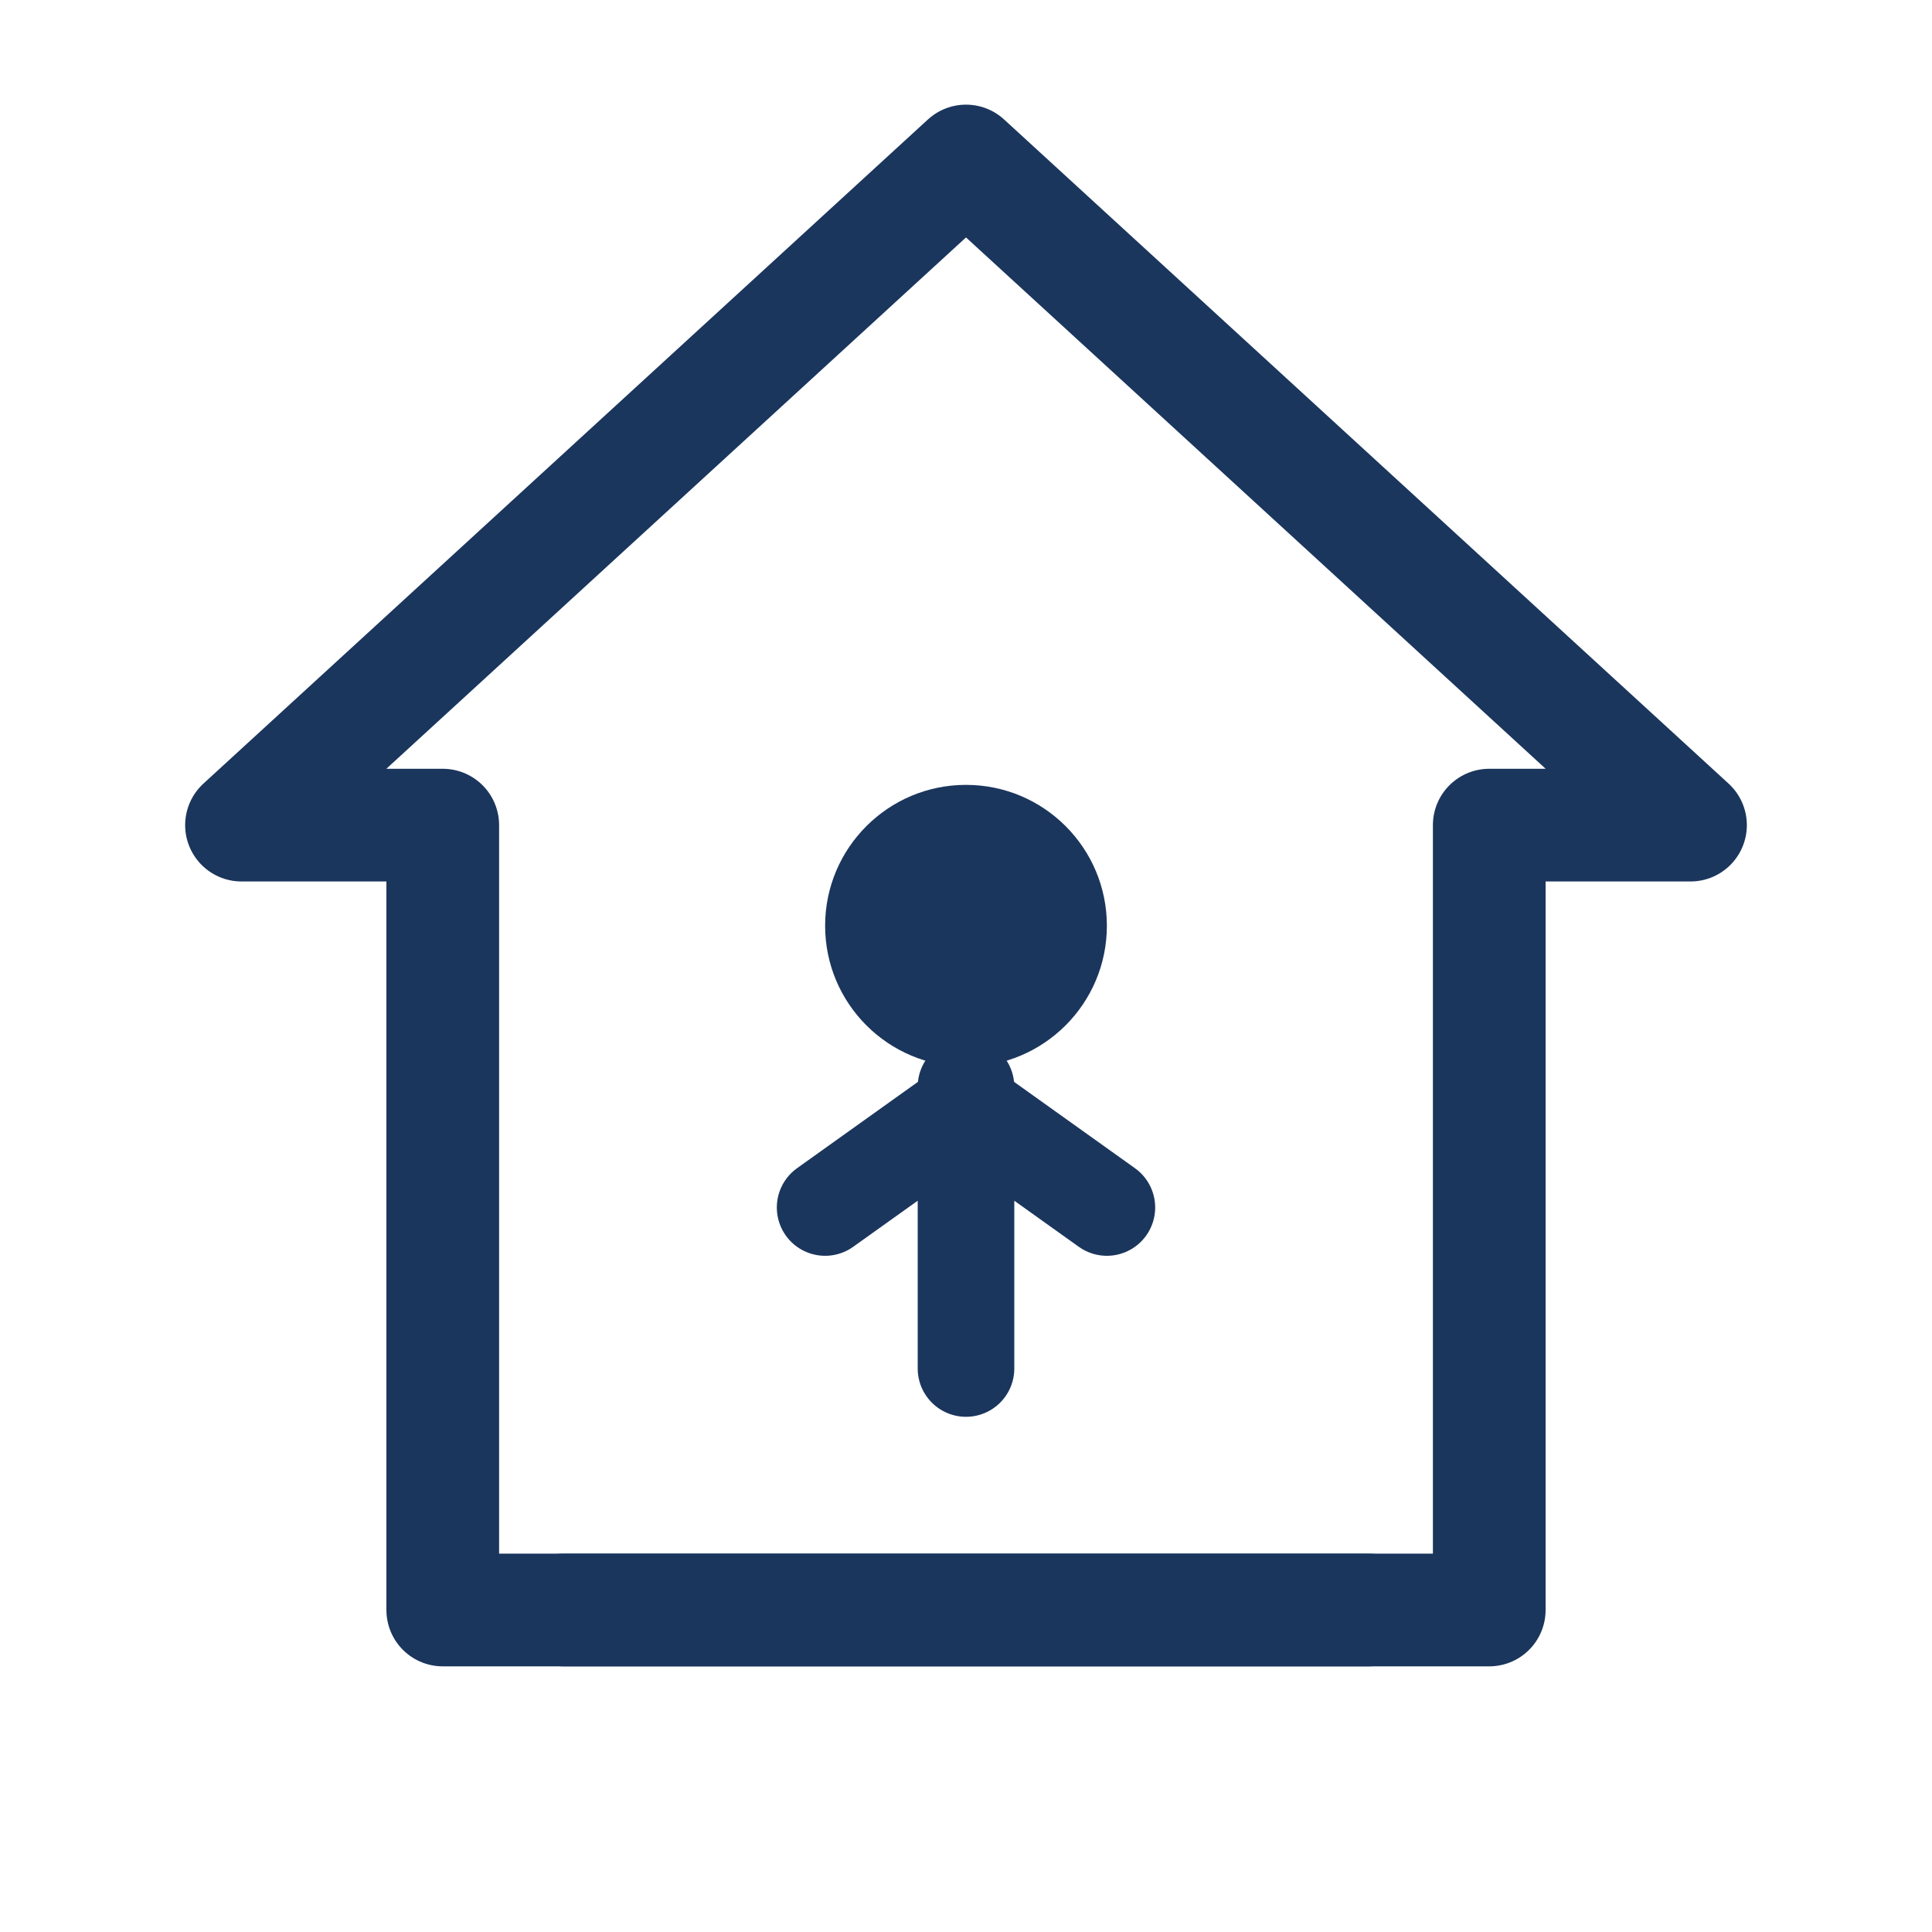
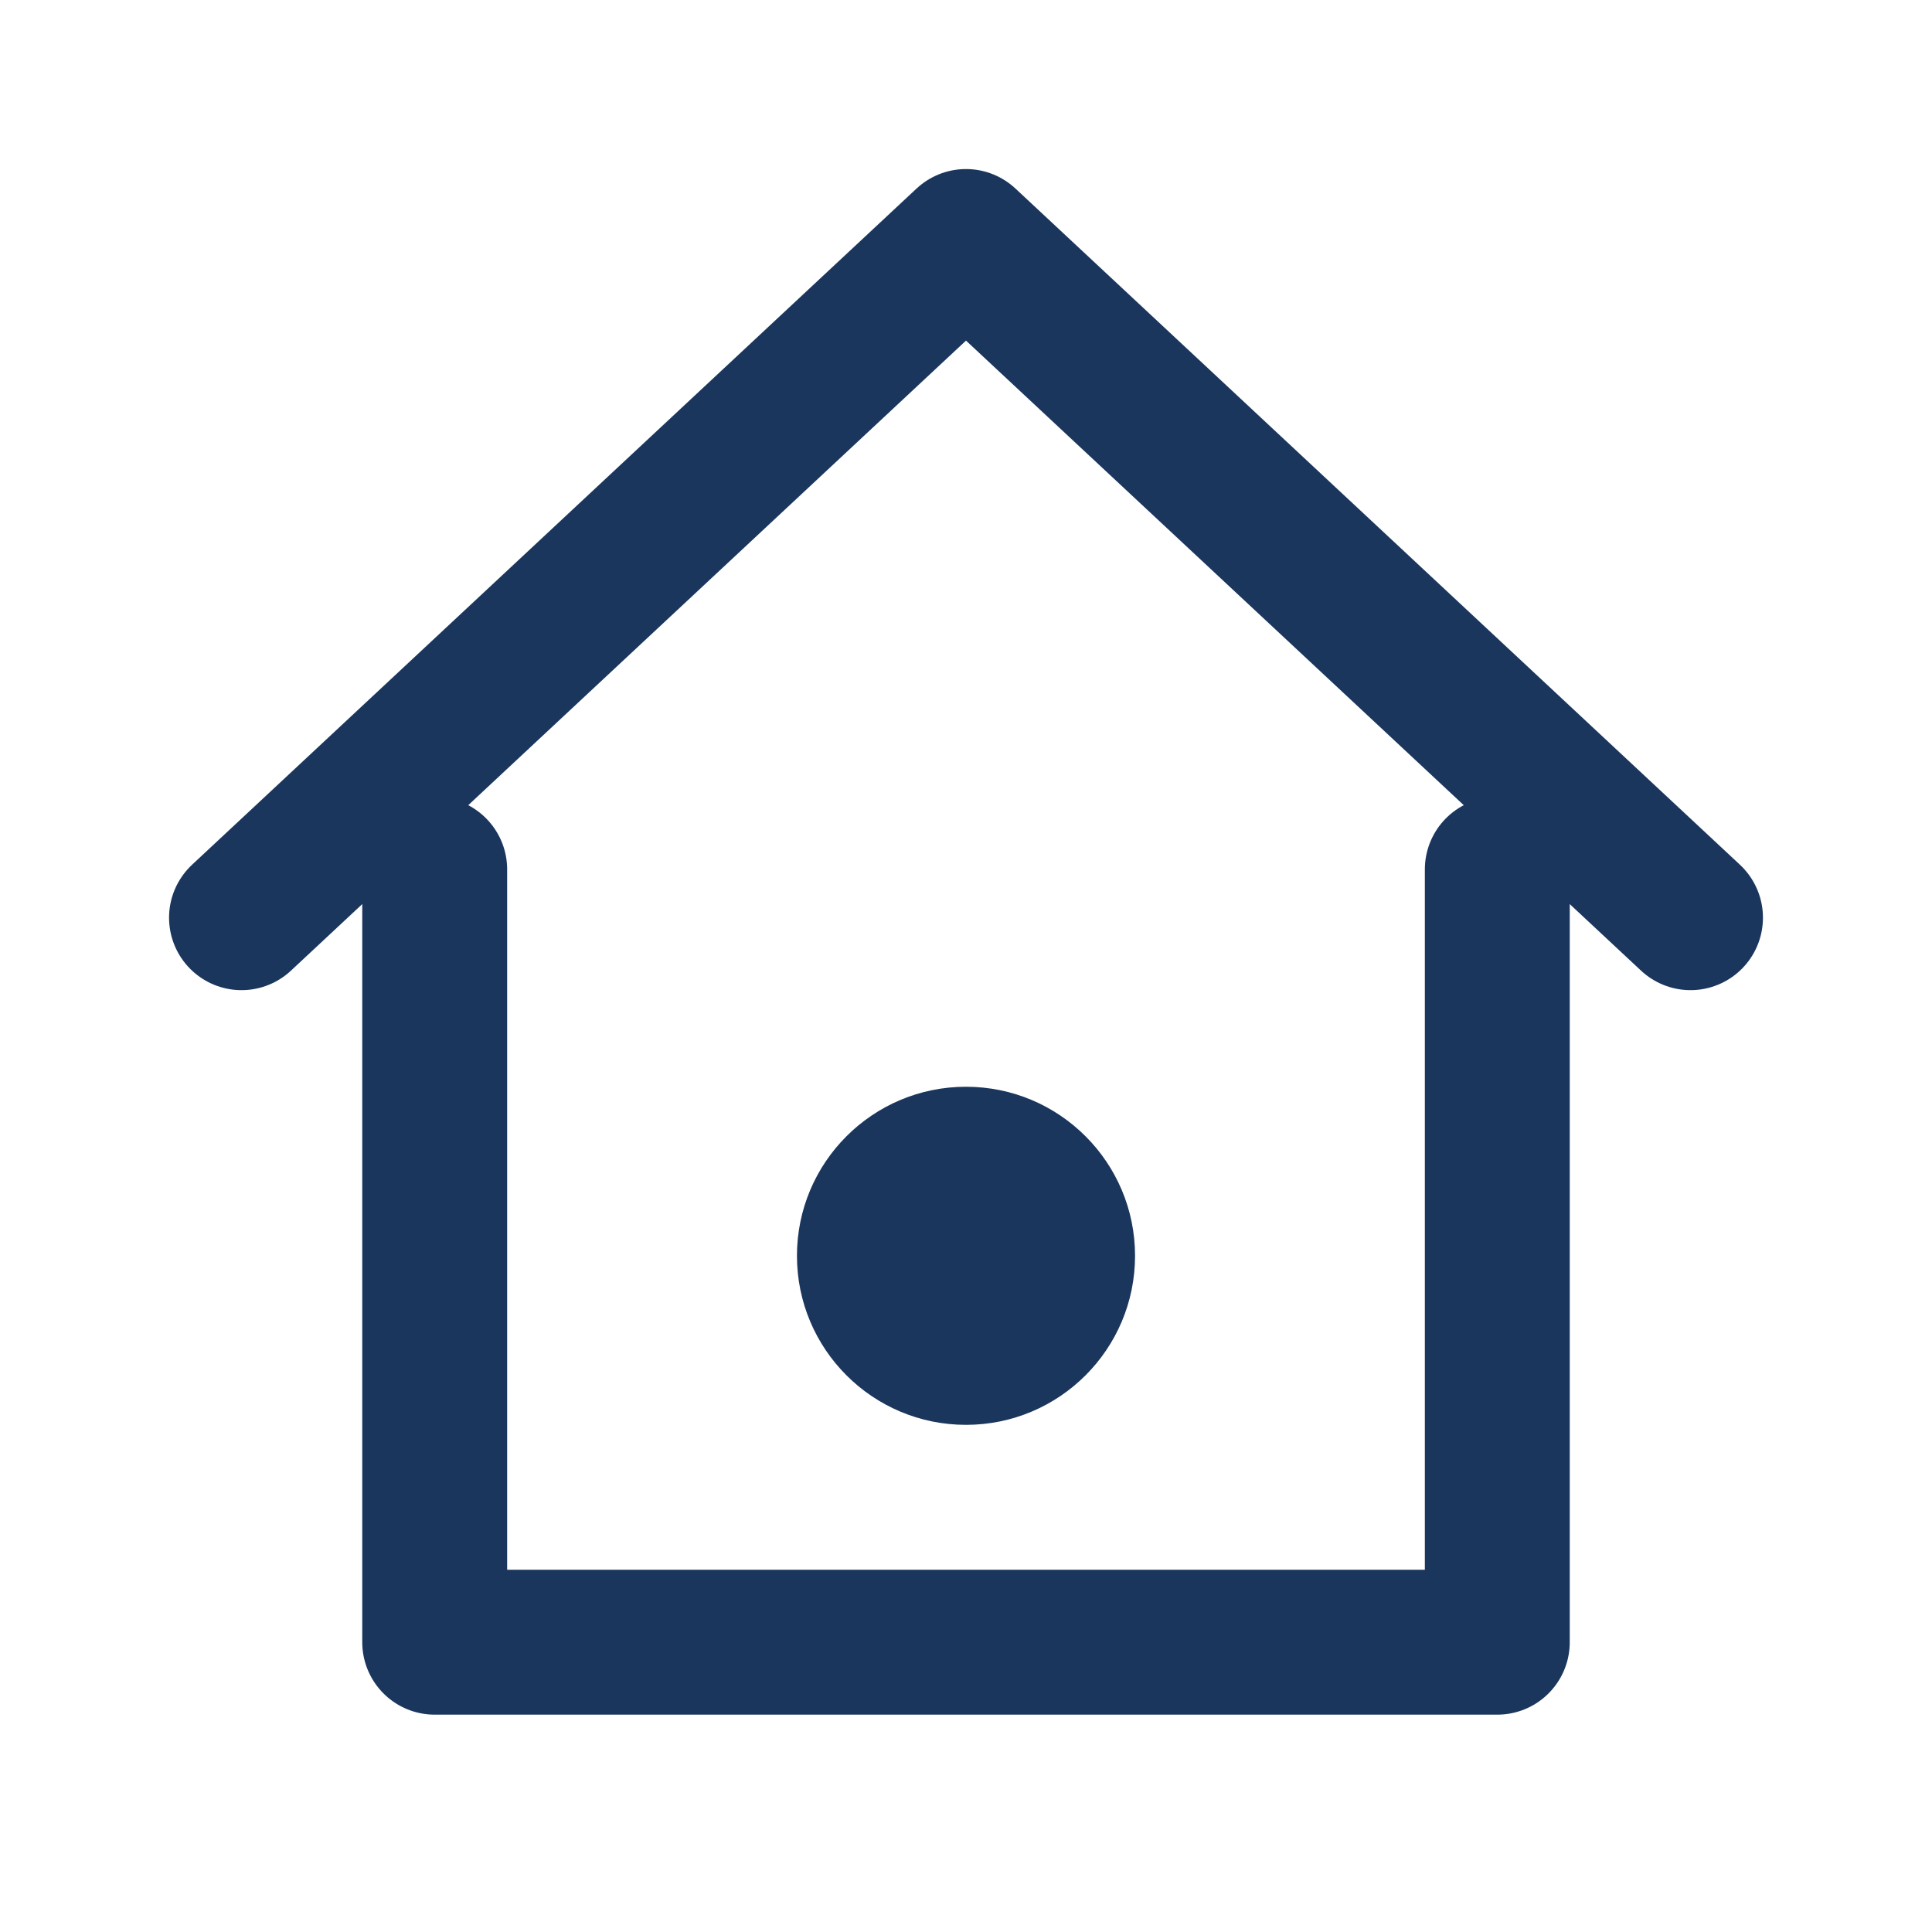
- <svg xmlns="http://www.w3.org/2000/svg" viewBox="0 0 48 48" fill="none">
-   <path d="M24 4L6 20.5h5V40h26V20.5h5L24 4z" stroke="#1b365d" stroke-width="2.8" fill="none" stroke-linejoin="round" />
-   <circle cx="24" cy="23" r="3.5" fill="#1b365d" />
-   <path d="M24 27v7M20.5 30l3.5-2.5 3.5 2.5" stroke="#1b365d" stroke-width="2.4" stroke-linecap="round" stroke-linejoin="round" />
-   <line x1="14" y1="40" x2="34" y2="40" stroke="#1b365d" stroke-width="2.8" stroke-linecap="round" />
+ <svg xmlns="http://www.w3.org/2000/svg" viewBox="0 0 40 40" fill="none">
+   <path d="M5 19L20 5l15 14" stroke="#1b365d" stroke-width="3" stroke-linecap="round" stroke-linejoin="round" />
+   <path d="M9 18v16h22V18" stroke="#1b365d" stroke-width="3" stroke-linecap="round" stroke-linejoin="round" />
+   <circle cx="20" cy="26" r="3.5" fill="#1b365d" />
</svg>
